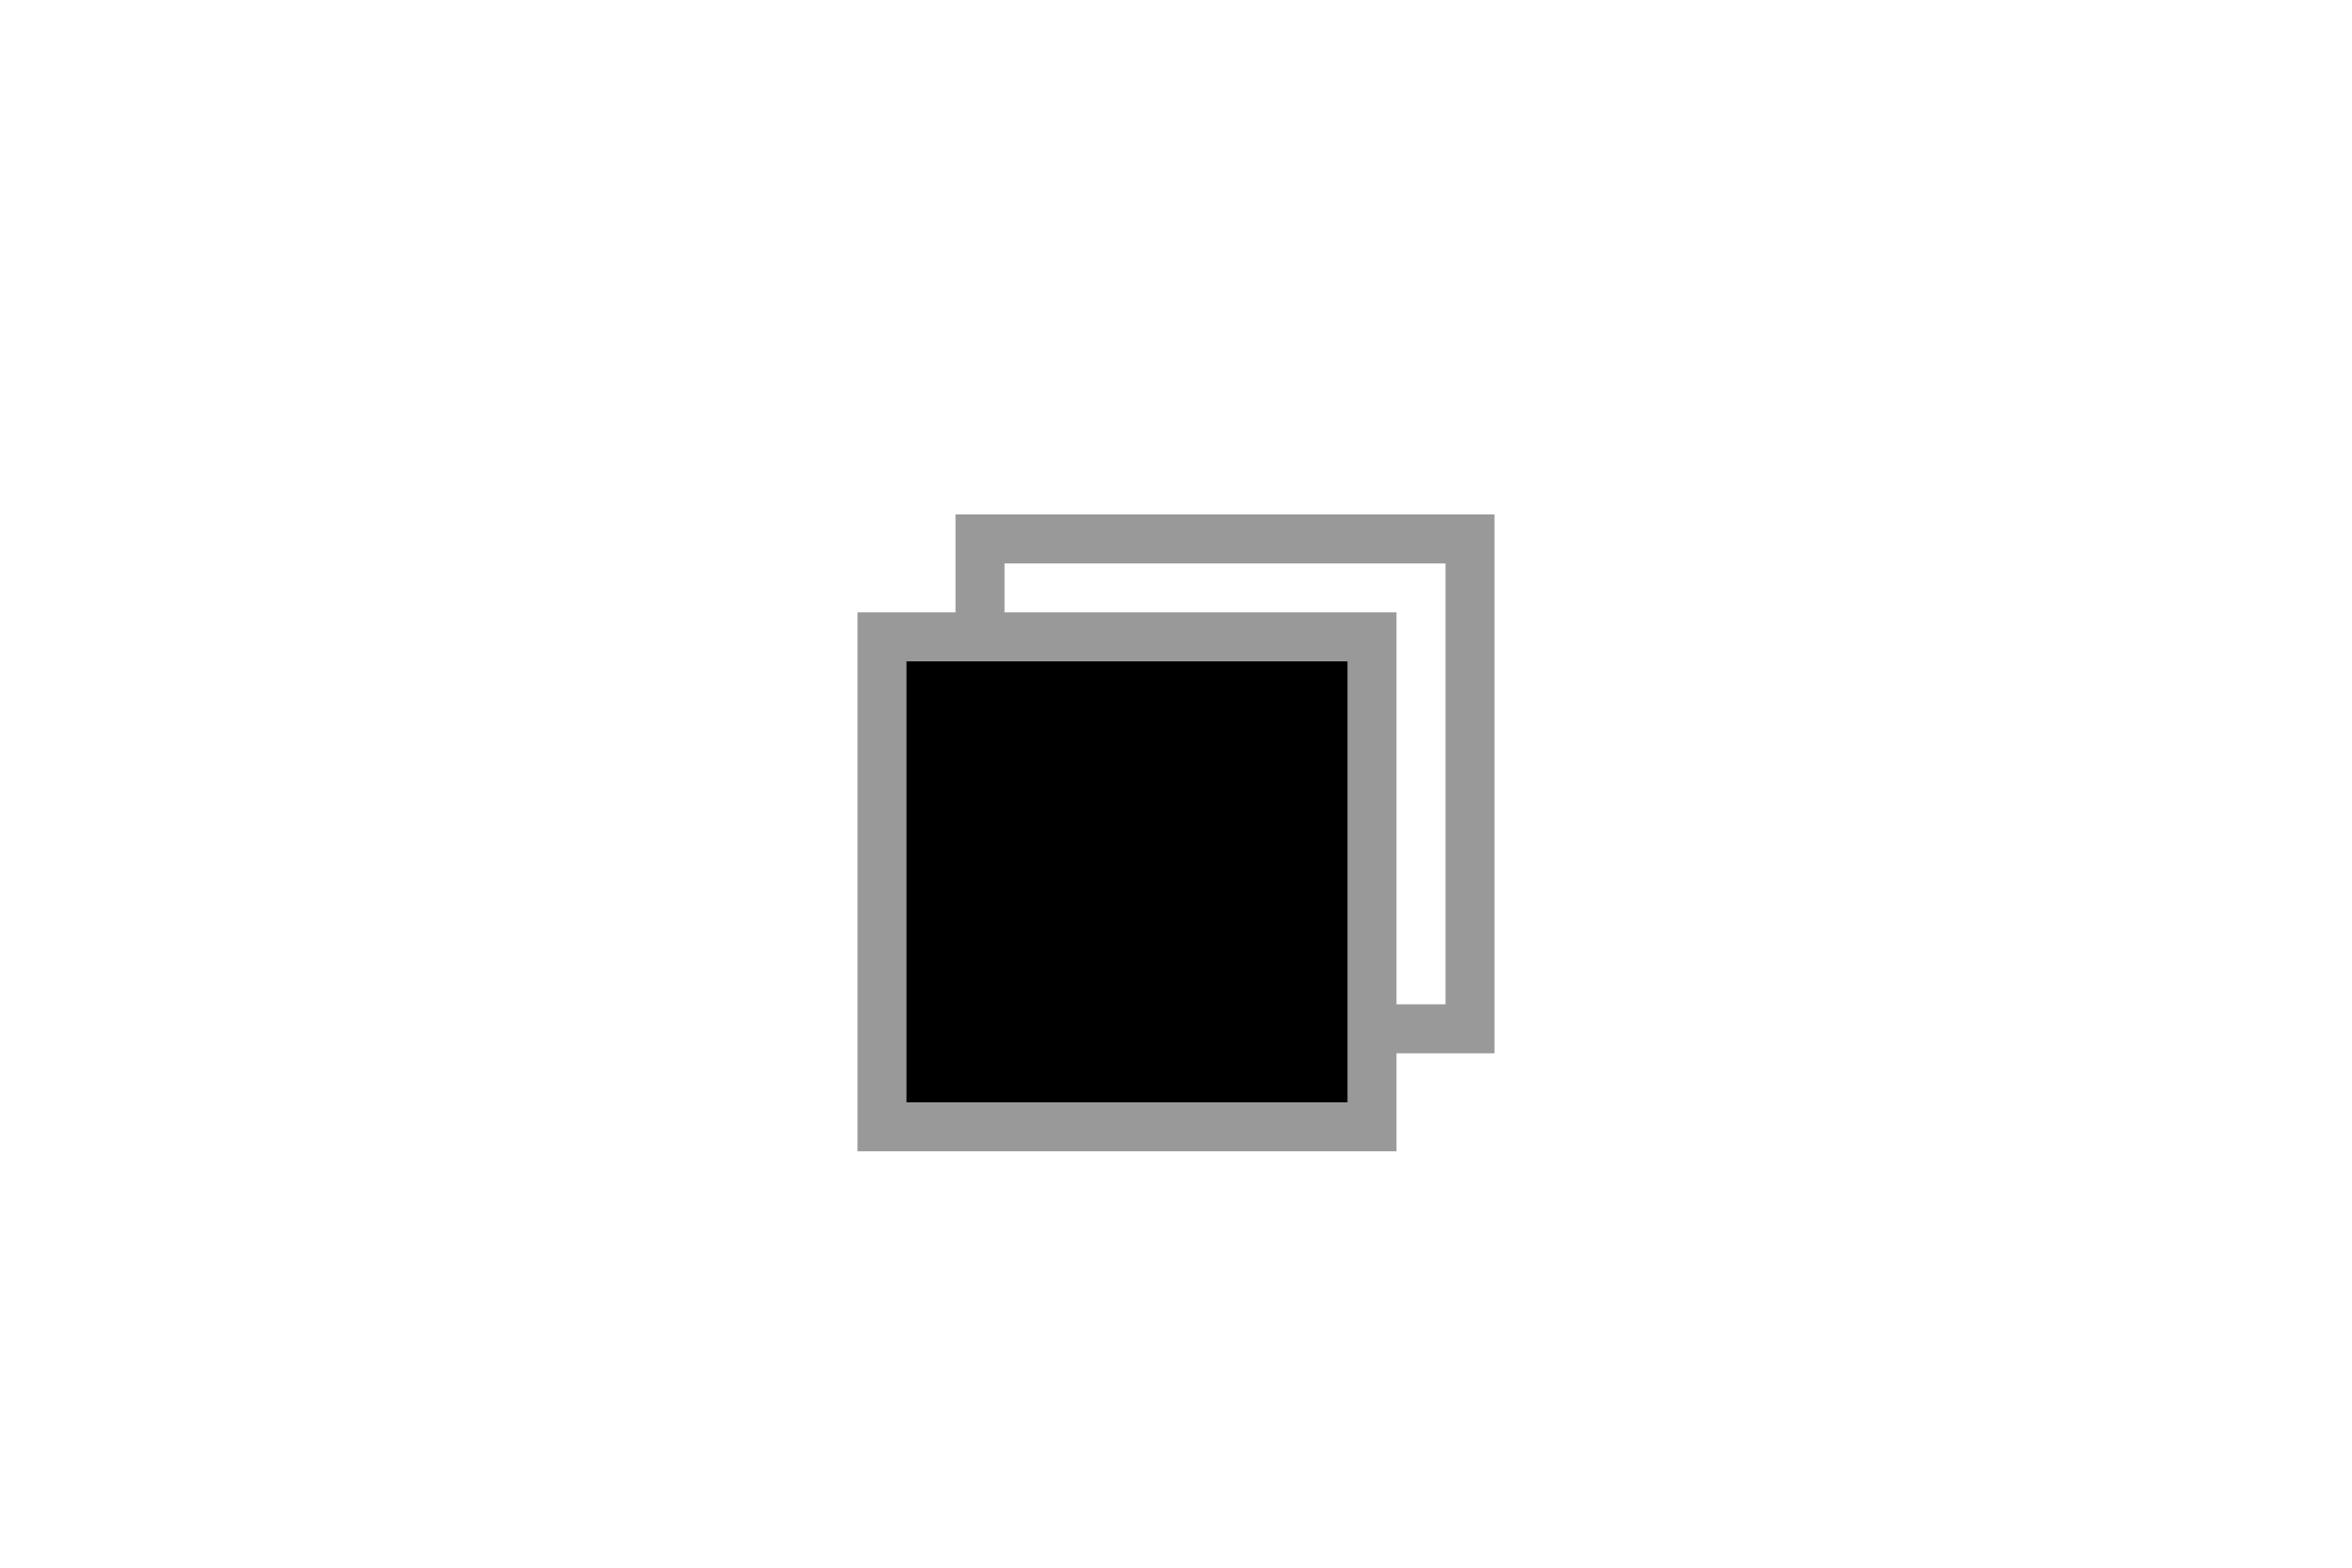
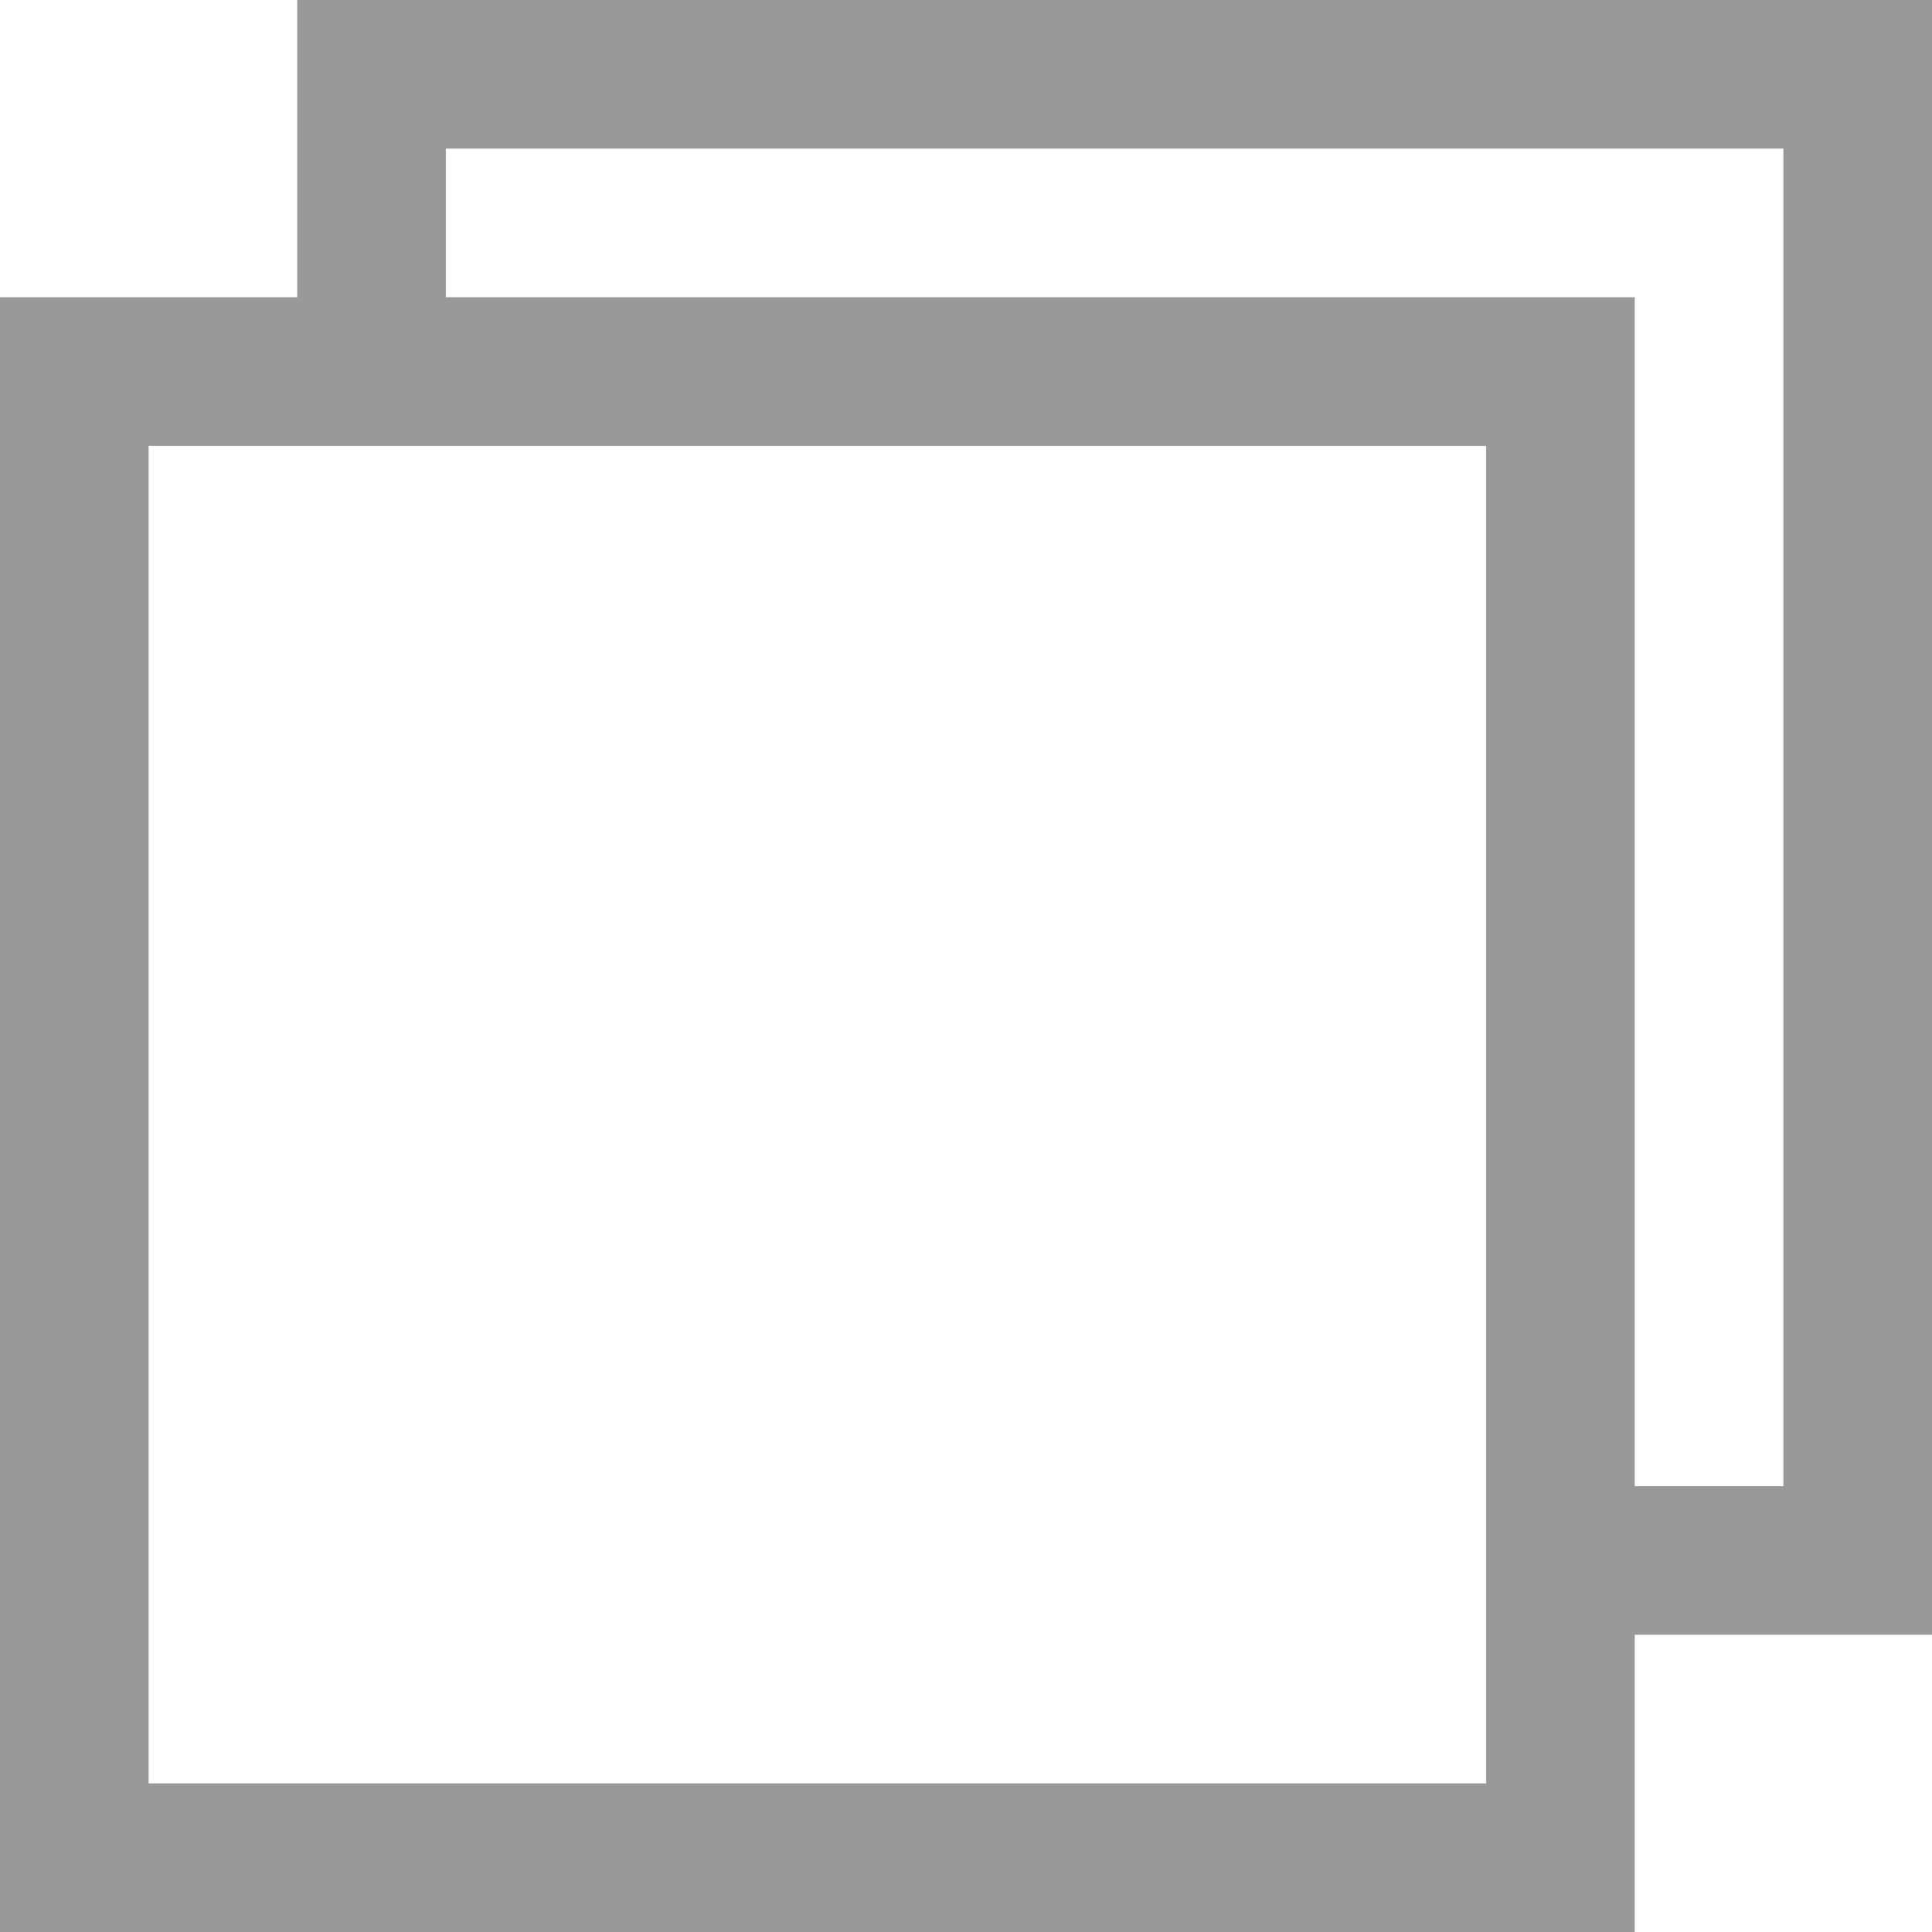
- <svg xmlns="http://www.w3.org/2000/svg" width="48" height="32" viewBox="0 0 48 32">
-   <path fill="none" stroke="#999" d="M20 11h10v10H20z" />
-   <path fill="#000" stroke="#999" d="M18 13h10v10H18z" />
+ <svg xmlns="http://www.w3.org/2000/svg" width="13" height="13" viewBox="0 0 13 13">
+   <defs>
+     <style>.cls-1{fill:#999;}</style>
+   </defs>
+   <path id="minimize" class="cls-1" d="M13,0H2V2H0V13H11V11h2ZM10,12H1V3h9Zm2-2H11V2H3V1h9Z" />
</svg>
